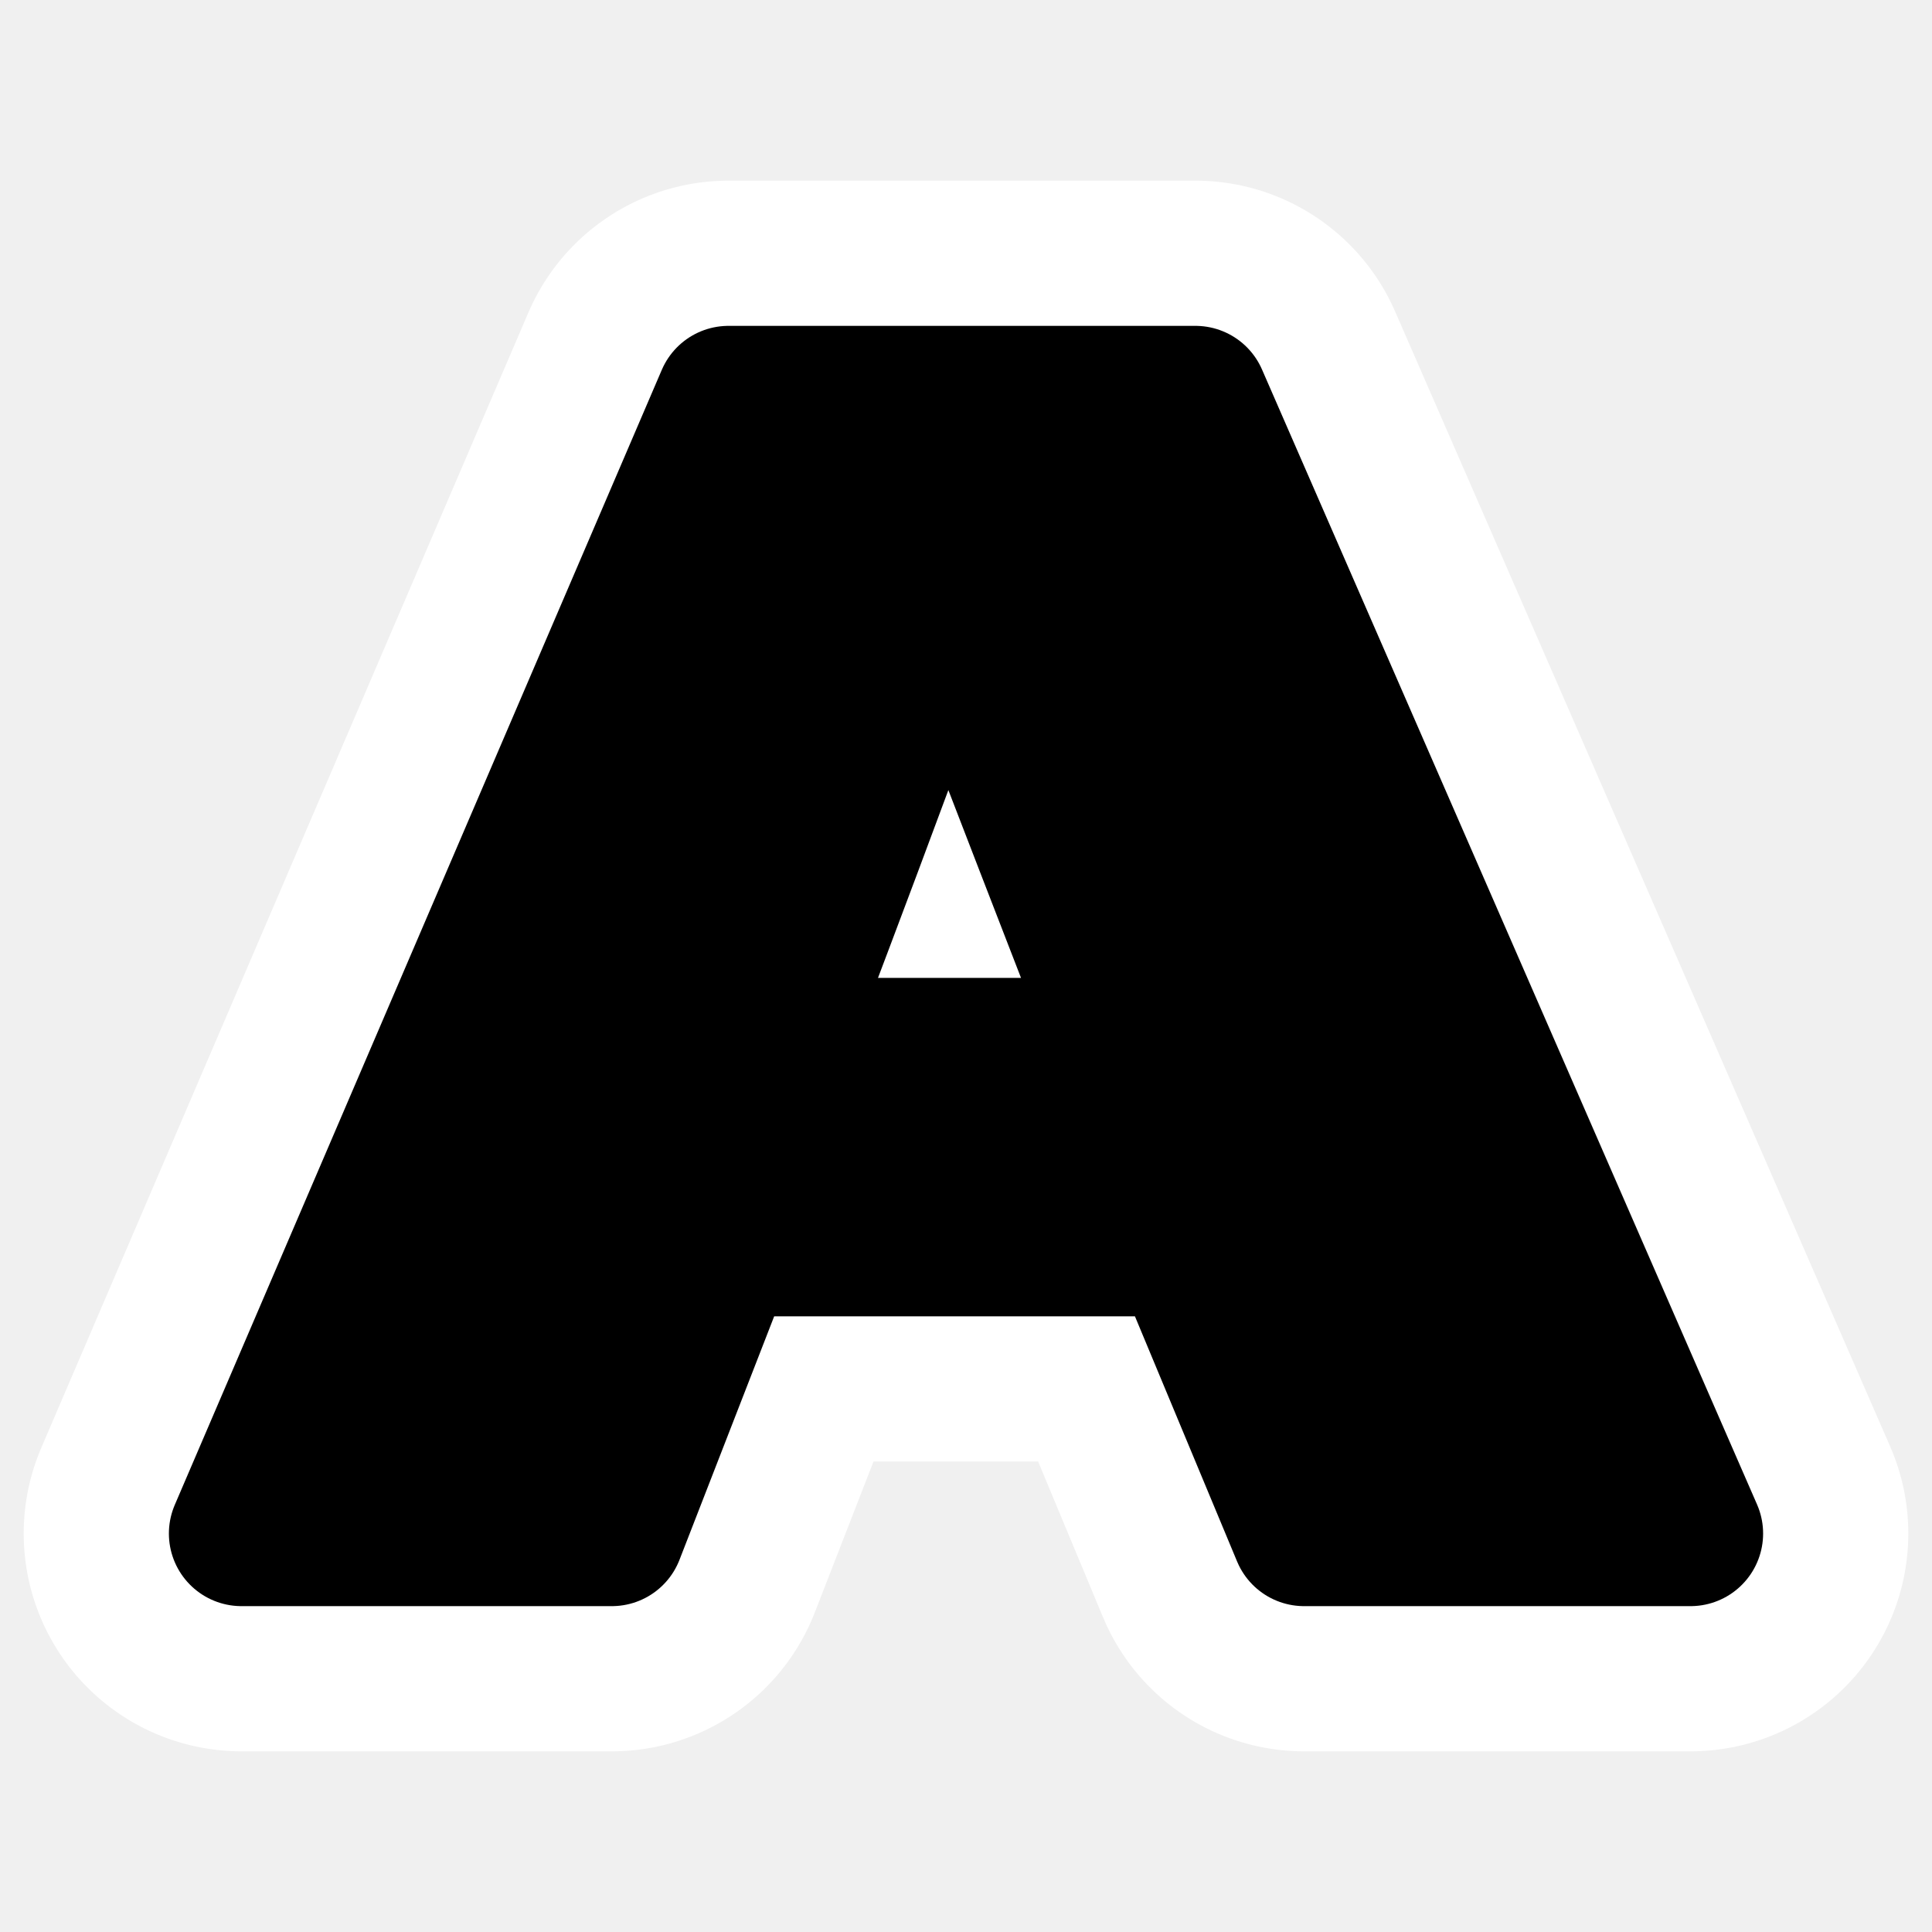
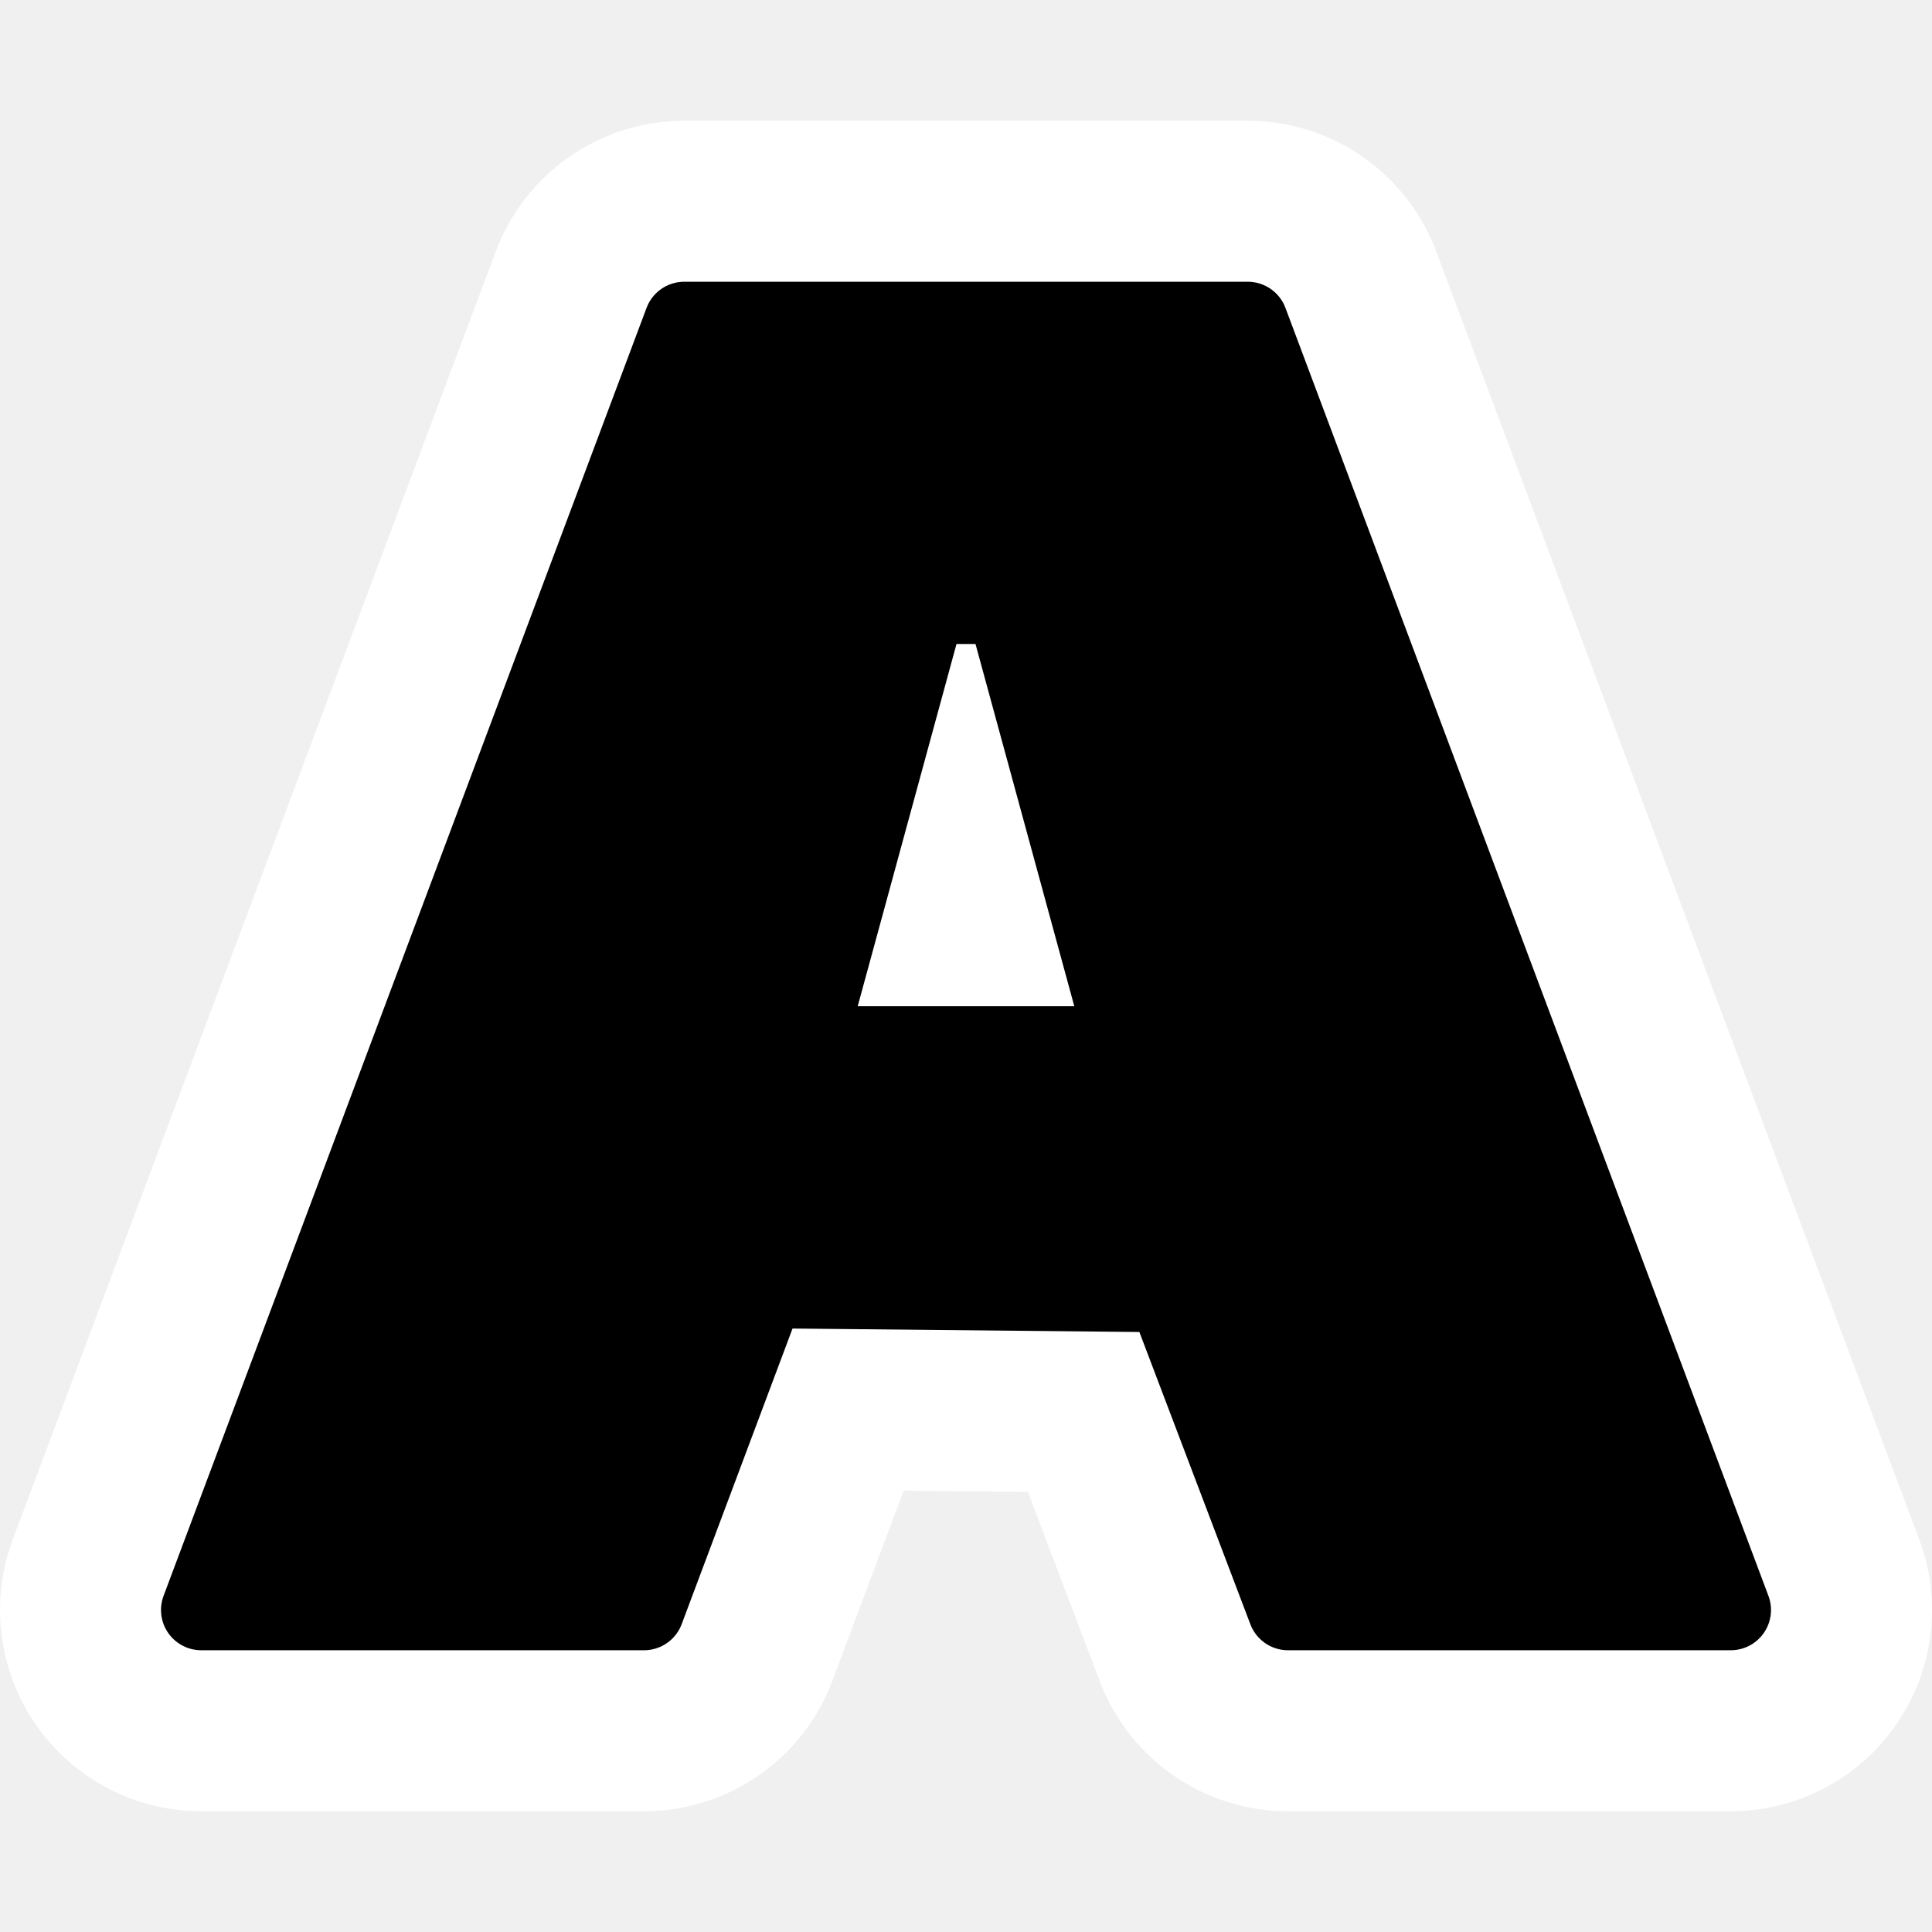
- <svg width="48pt" height="48pt" viewBox="0 0 48 48" xml:space="preserve">
-   <g id="Layer_x0020_4" style="fill-rule:nonzero;clip-rule:nonzero;stroke:#000000;stroke-miterlimit:4;">
-     <g>
-       <g>
-         <g>
-           <path style="stroke:none;" d="M18,30.9l-2.8,7.2H6L18.1,9.9h11.6L42,38.1h-9.6l-3-7.2H18z M28,26.1c0,0-3.8-9.8-4.4-11.4h-0.2c-0.5,1.7-4.2,11.4-4.2,11.4H28z" />
+ <svg xmlns="http://www.w3.org/2000/svg" width="48" height="48" viewBox="0 0 48 48" xml:space="preserve" id="svg2" version="1.0">
+   <defs id="defs25" />
+   <rect style="opacity:1;fill:none;fill-opacity:1;stroke:none;stroke-width:10;stroke-linecap:round;stroke-linejoin:round;stroke-miterlimit:4;stroke-dasharray:none;stroke-opacity:1" id="rect6077" width="48" height="48" x="0" y="0" />
+   <g id="Layer_x0020_4" style="fill-rule:nonzero;stroke:#000000;stroke-miterlimit:4;stroke-width:2;stroke-dasharray:none;stroke-linejoin:round;stroke-linecap:round">
+     <g id="g5" style="stroke-width:2;stroke-miterlimit:4;stroke-dasharray:none;stroke-linejoin:round;stroke-linecap:round">
+       <g id="g7" style="stroke-width:2;stroke-miterlimit:4;stroke-dasharray:none;stroke-linejoin:round;stroke-linecap:round">
+         <g id="g9" style="stroke-width:2;stroke-miterlimit:4;stroke-dasharray:none;stroke-linejoin:round;stroke-linecap:round">
+           <path style="stroke:none;stroke-width:2;stroke-miterlimit:4;stroke-dasharray:none;stroke-linejoin:round;stroke-linecap:round" d="M 18,30.9 L 15.2,38.1 L 6,38.1 L 18.1,9.9 L 29.7,9.9 L 42,38.1 L 32.4,38.1 L 29.4,30.9 L 18,30.9 L 18,30.9 z M 28,26.1 C 28,26.1 24.2,16.3 23.6,14.7 L 23.4,14.7 C 22.9,16.4 19.2,26.1 19.2,26.1 L 28,26.1 z " id="path11" />
        </g>
-         <g>
-           <path style="fill:none;stroke:#FFFFFF;stroke-width:10.823;stroke-linejoin:round;" d="M18,30.9l-2.8,7.2H6L18.1,9.9h11.6L42,38.1h-9.6l-3-7.2H18z M28,26.1c0,0-3.8-9.8-4.4-11.4h-0.2c-0.5,1.7-4.2,11.4-4.2,11.4H28z" />
-         </g>
+         <g id="g13" style="stroke-width:2;stroke-miterlimit:4;stroke-dasharray:none;stroke-linejoin:round;stroke-linecap:round">
+ 					
+ 				</g>
      </g>
-       <g>
-         <path style="stroke-width:3.608;stroke-linejoin:round;" d="M18,30.9l-2.8,7.2H6L18.1,9.9h11.6L42,38.1h-9.6l-3-7.2H18z M28,26.1c0,0-3.8-9.8-4.4-11.4h-0.2c-0.5,1.7-4.2,11.4-4.2,11.4H28z" />
+       <g id="g17" style="stroke-width:2;stroke-miterlimit:4;stroke-dasharray:none;stroke-linejoin:round;stroke-linecap:round">
+         <path id="path11026" d="M 19,32 L 16,40 L 5,40 L 17,8 L 31,8 L 43,40 L 32,40 L 29,32.1 L 19,32 z M 28,26 L 25,15 L 23,15 L 20,26 L 28,26 z " style="stroke-width:10;stroke-linejoin:round;stroke-miterlimit:4;stroke-dasharray:none;stroke-linecap:round;fill:none;stroke:#ffffff;stroke-opacity:1" />
+         <path style="stroke-width:2;stroke-linejoin:round;stroke-miterlimit:4;stroke-dasharray:none;stroke-linecap:round" d="M 19,32 L 16,40 L 5,40 L 17,8 L 31,8 L 43,40 L 32,40 L 29,32.1 L 19,32 z M 28,26 L 25,15 L 23,15 L 20,26 L 28,26 z " id="path19" />
      </g>
    </g>
  </g>
-   <g id="crop_x0020_marks" style="fill-rule:nonzero;clip-rule:nonzero;stroke:#000000;stroke-miterlimit:4;">
-     <path style="fill:none;stroke:none;" d="M48,48H0V0h48v48z" />
-   </g>
</svg>
